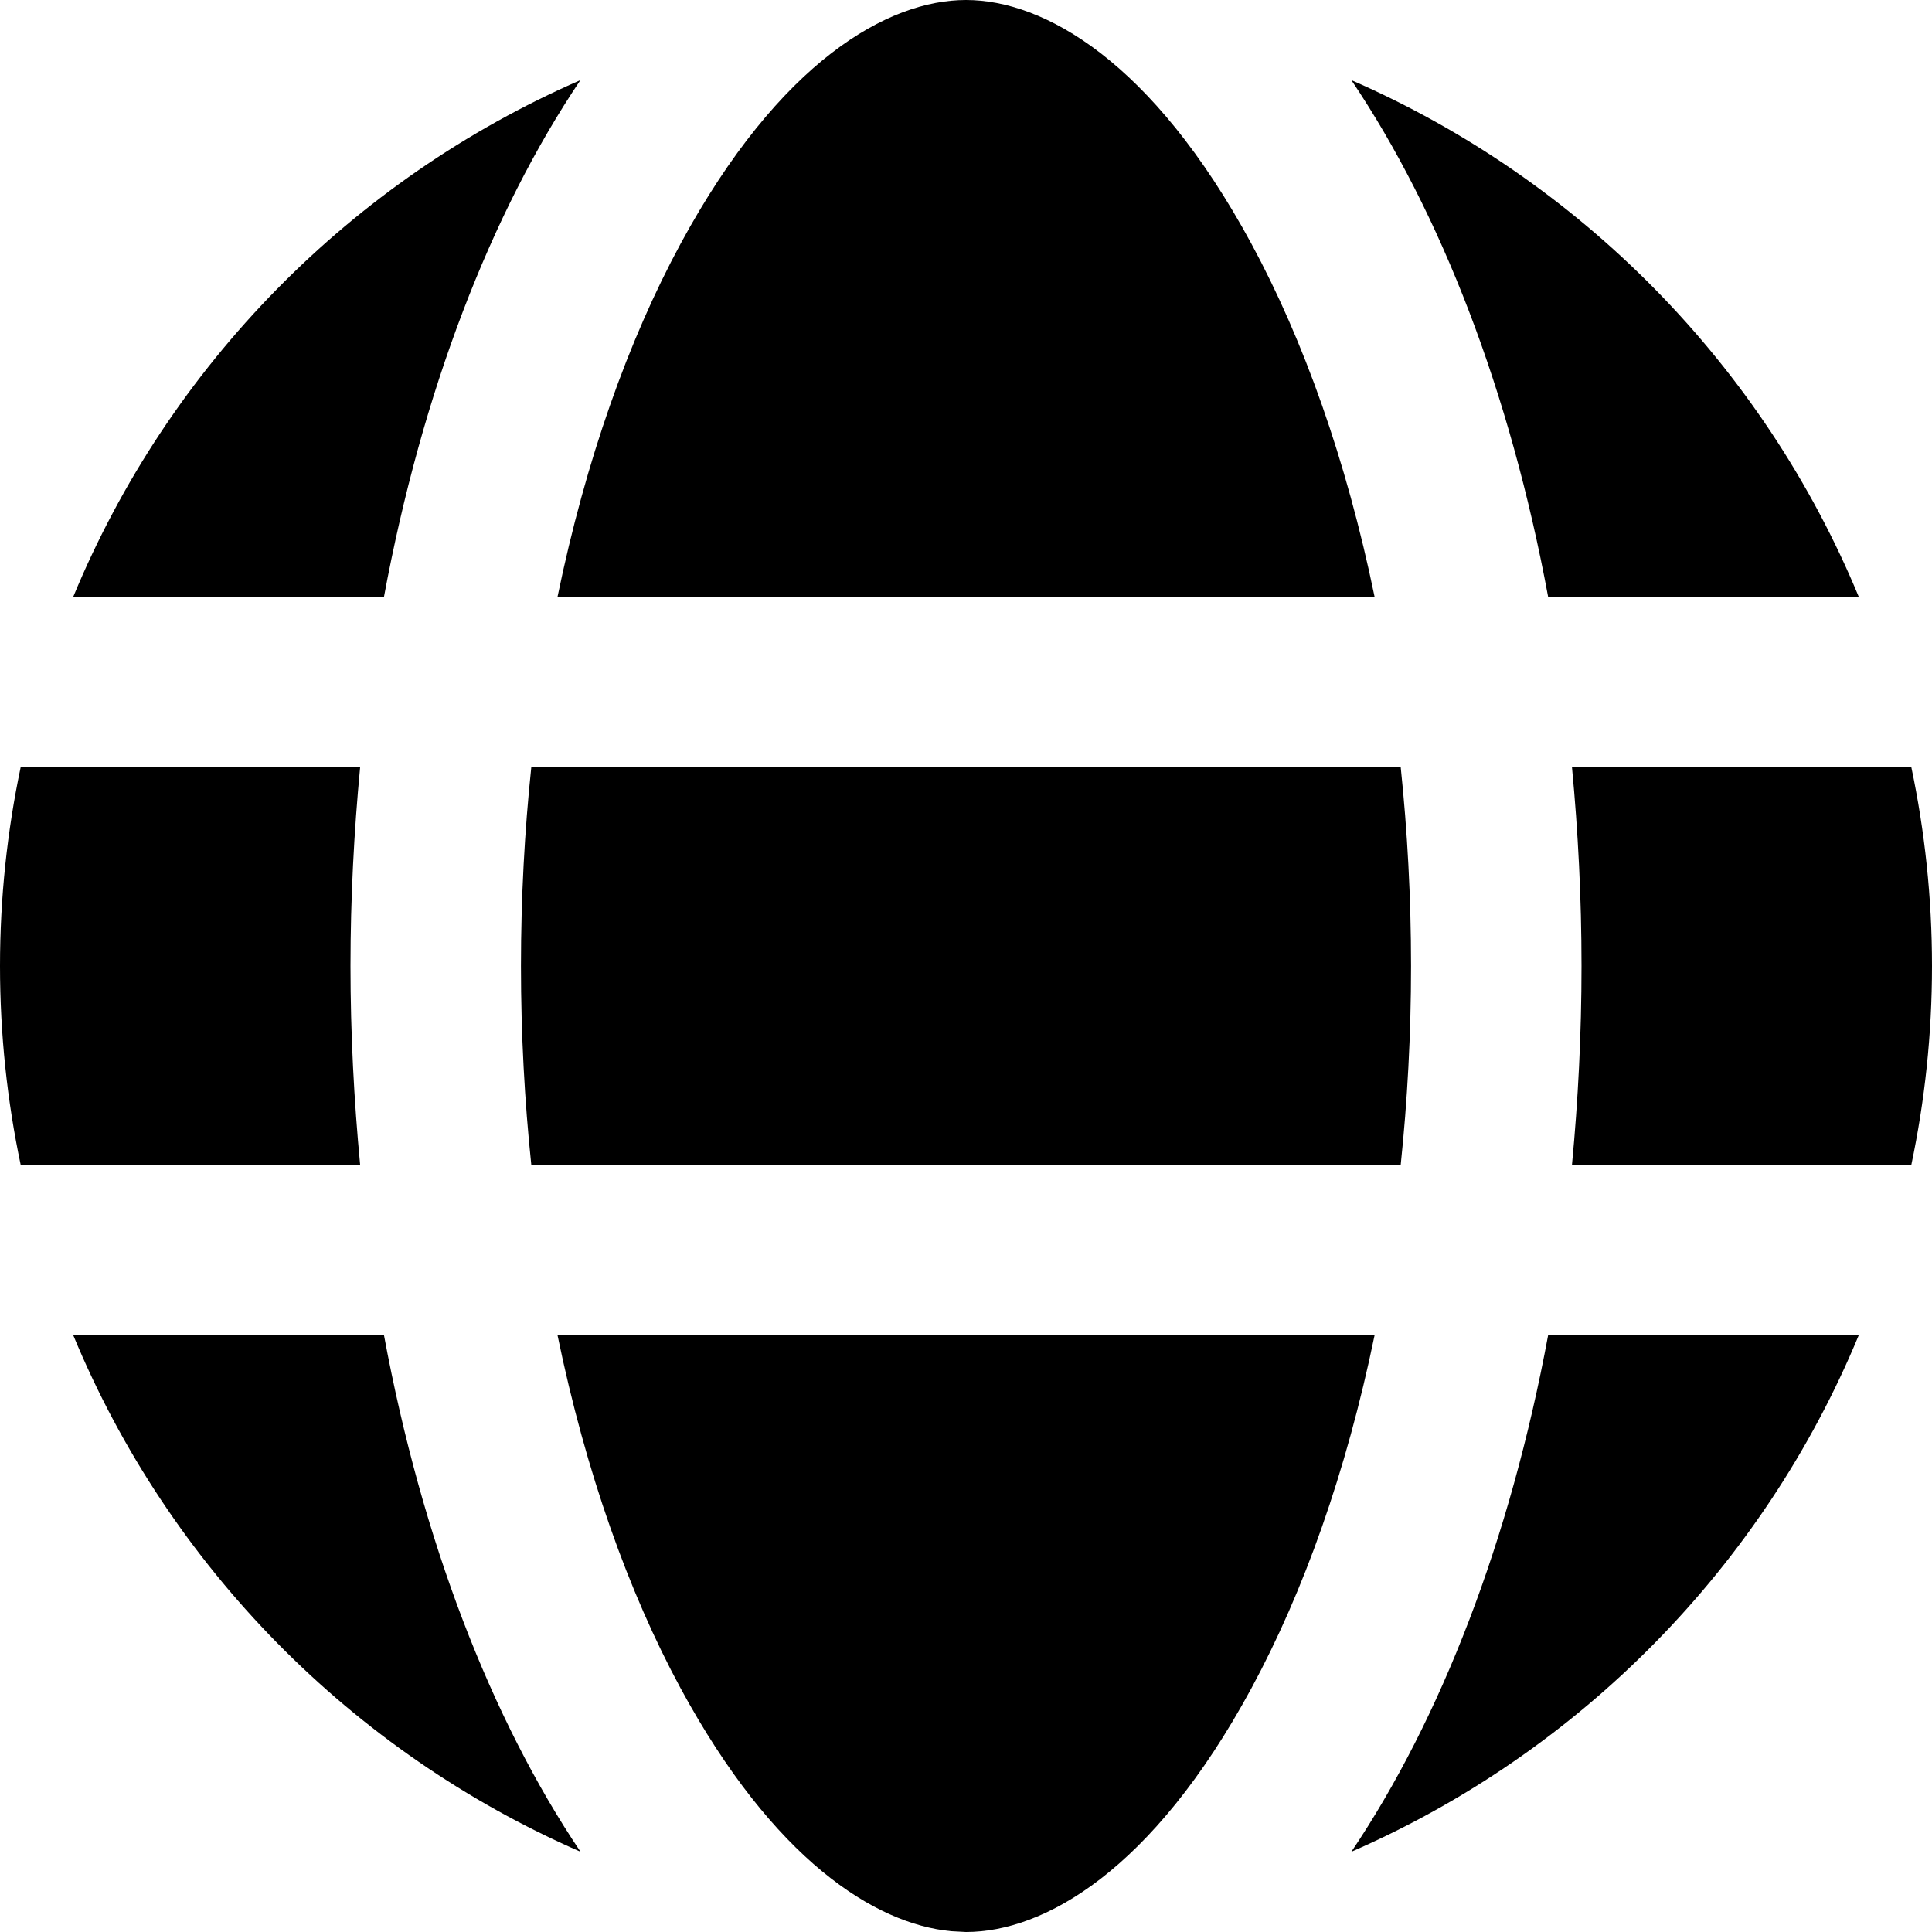
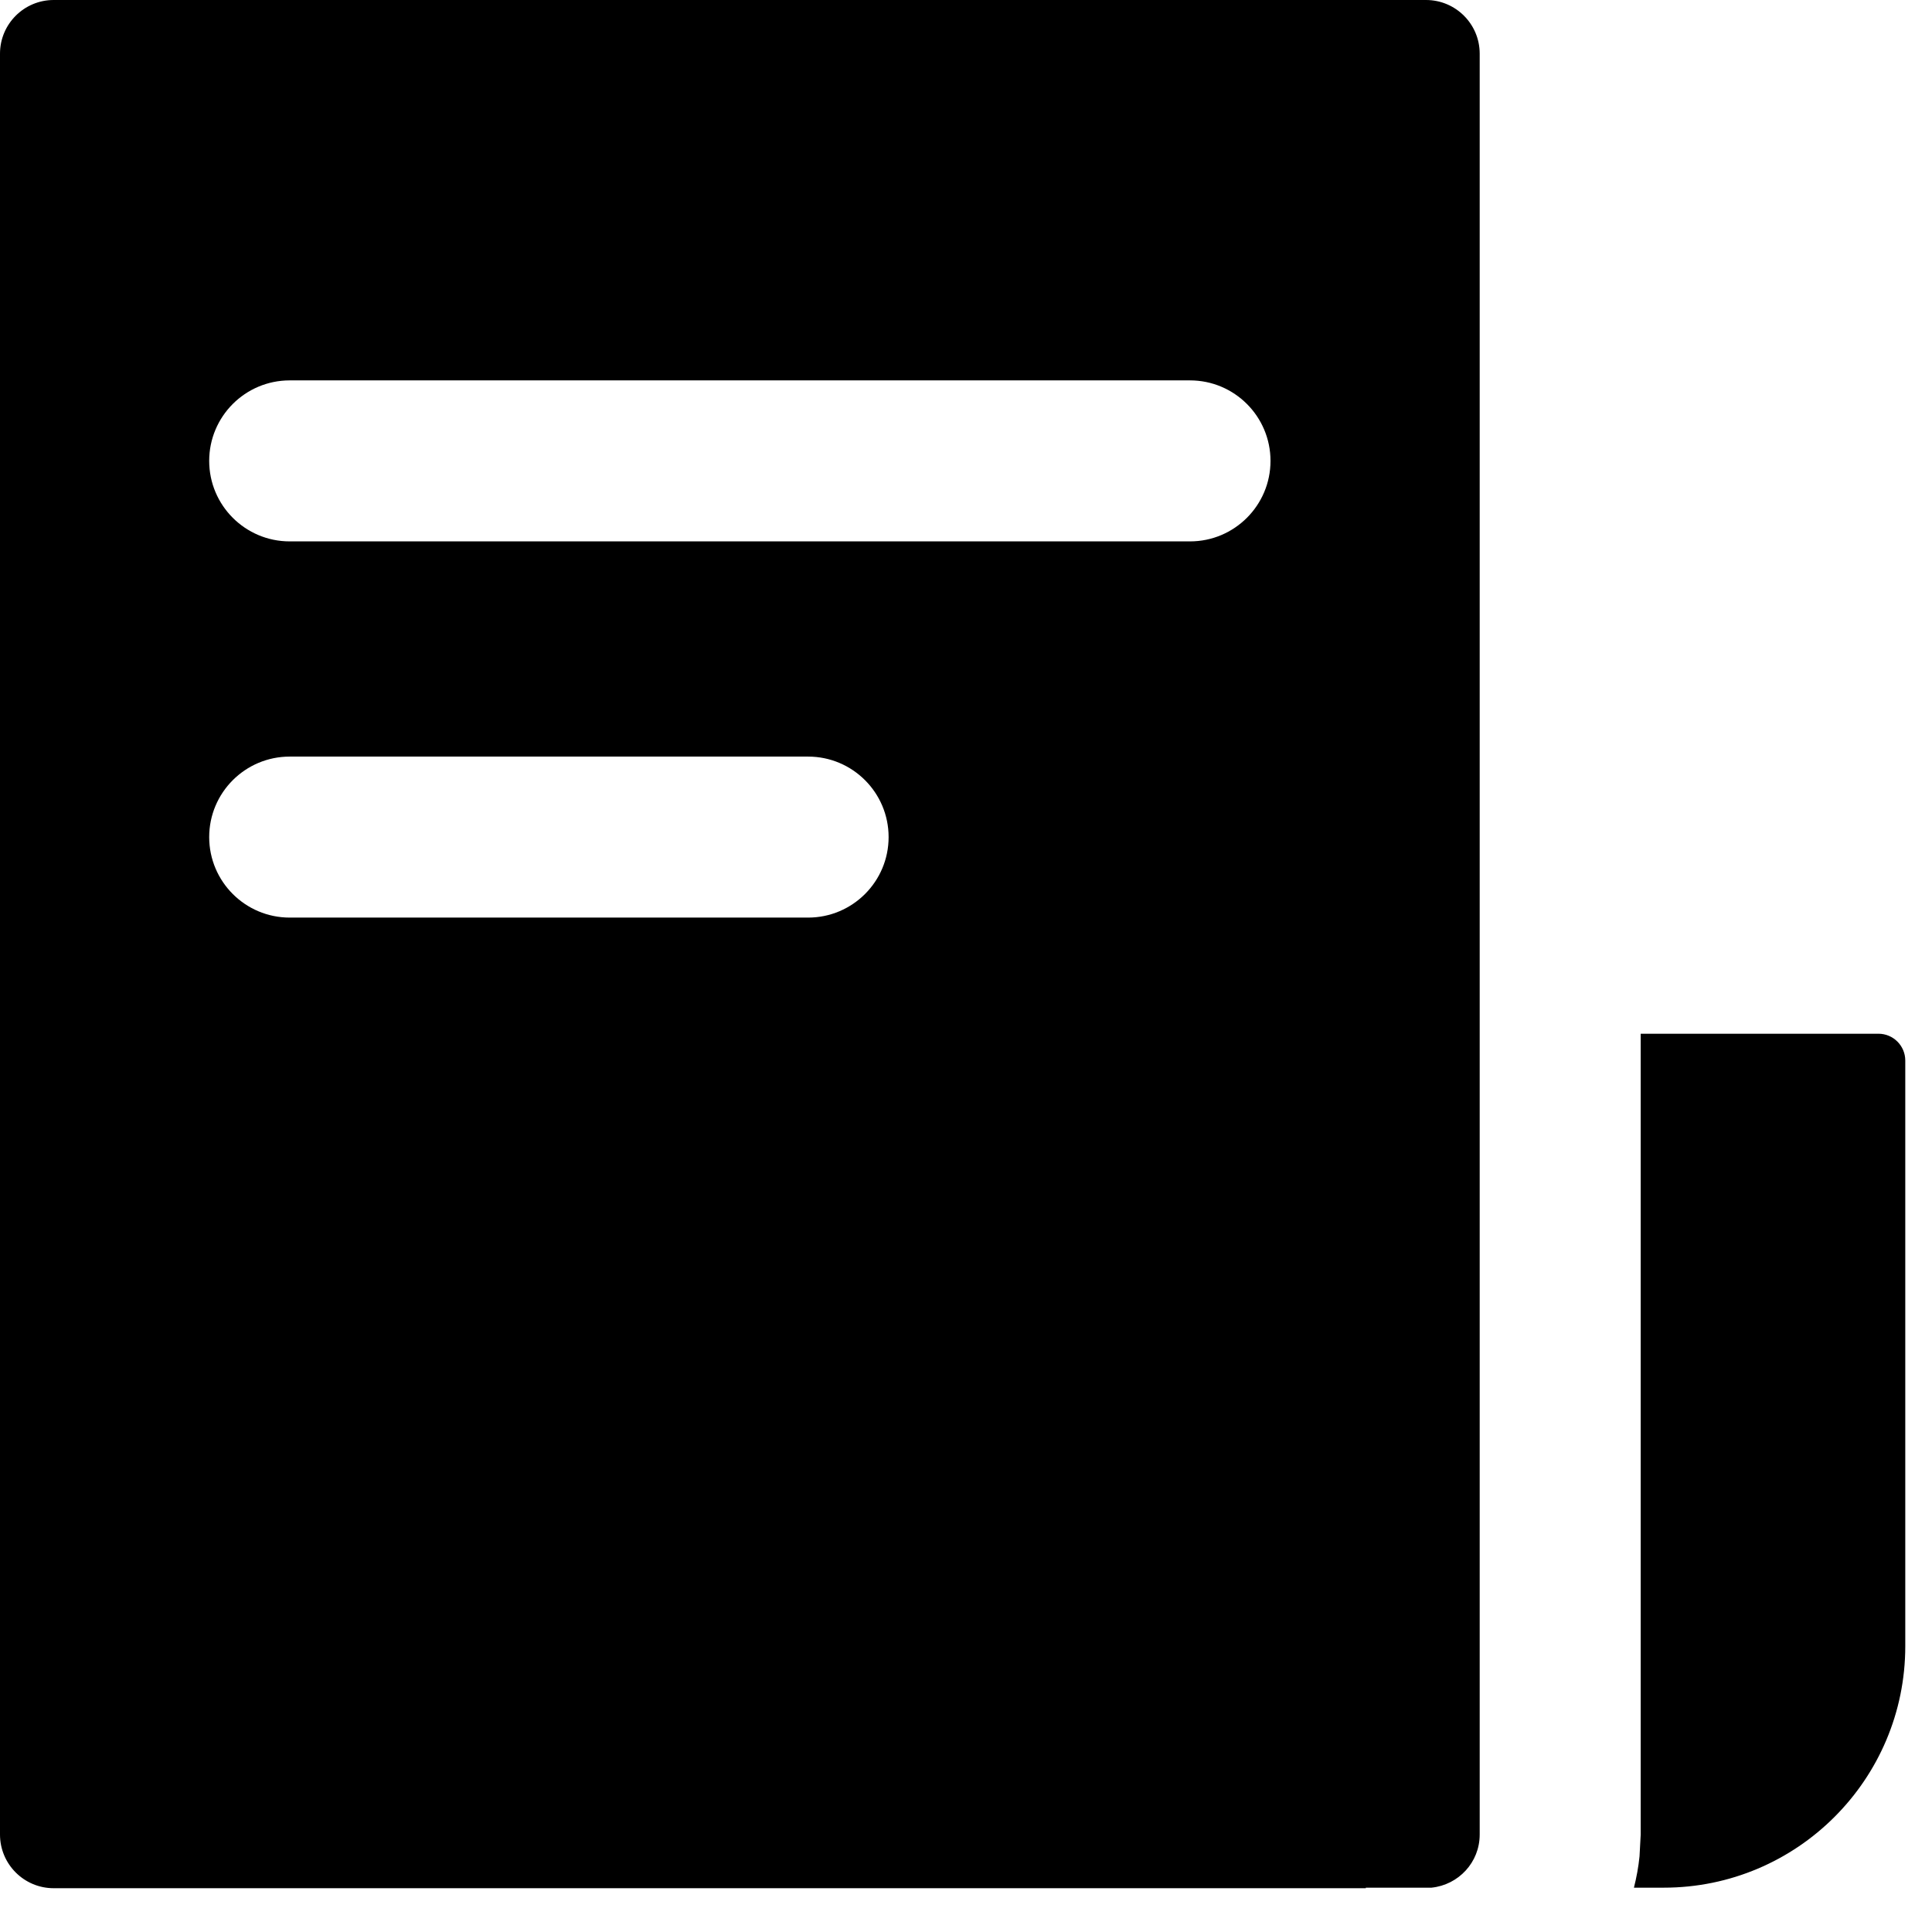
- <svg xmlns="http://www.w3.org/2000/svg" width="17" height="17" viewBox="0 0 17 17" fill="none">
-   <path d="M11.011 14.856C11.47 14.008 11.847 12.952 12.095 11.75H4.906C5.154 12.952 5.53 14.008 5.989 14.856C6.807 16.365 7.698 16.929 8.369 16.993L8.5 17C9.184 17 10.139 16.466 11.011 14.856Z" fill="black" />
-   <path d="M5.108 16.294C4.32 15.123 3.714 13.553 3.379 11.75H0.645C1.487 13.783 3.095 15.416 5.108 16.294Z" fill="black" />
-   <path d="M11.891 16.294C13.905 15.416 15.513 13.783 16.355 11.75H13.622C13.287 13.553 12.679 15.123 11.891 16.294Z" fill="black" />
-   <path d="M3.084 8.5C3.084 7.903 3.115 7.318 3.169 6.75H0.182C0.063 7.315 0 7.9 0 8.5C2.52932e-05 9.1 0.063 9.685 0.182 10.25H3.169C3.115 9.682 3.084 9.097 3.084 8.5Z" fill="black" />
-   <path d="M12.416 8.5C12.416 7.898 12.384 7.312 12.325 6.75H4.675C4.616 7.312 4.584 7.898 4.584 8.5C4.584 9.103 4.616 9.687 4.675 10.25H12.325C12.384 9.687 12.416 9.103 12.416 8.5Z" fill="black" />
-   <path d="M17 8.5C17 7.9 16.937 7.315 16.818 6.75H13.832C13.886 7.318 13.916 7.903 13.916 8.5C13.916 9.097 13.886 9.682 13.832 10.25H16.818C16.937 9.685 17 9.1 17 8.5Z" fill="black" />
-   <path d="M3.379 5.25C3.714 3.447 4.319 1.876 5.107 0.705C3.094 1.583 1.486 3.217 0.645 5.25H3.379Z" fill="black" />
-   <path d="M11.011 2.144C10.139 0.534 9.184 0 8.5 0C7.816 0 6.861 0.534 5.989 2.144C5.53 2.992 5.154 4.048 4.906 5.25H12.095C11.847 4.048 11.47 2.992 11.011 2.144Z" fill="black" />
-   <path d="M16.355 5.25C15.513 3.217 13.905 1.583 11.891 0.705C12.679 1.876 13.287 3.446 13.622 5.25H16.355Z" fill="black" />
+ <svg xmlns="http://www.w3.org/2000/svg" width="18" height="18" viewBox="0 0 18 18" fill="none">
+   <path d="M13.286 0C13.562 0 13.786 0.224 13.786 0.5V17.092C13.786 17.351 13.589 17.561 13.337 17.587H12.725V17.592H0.5C0.224 17.592 3.50261e-05 17.368 0 17.092V0.5C0 0.224 0.224 0 0.5 0H13.286ZM17.501 9.631C17.639 9.631 17.751 9.743 17.751 9.881V15.337C17.751 16.579 16.743 17.587 15.501 17.587H15.223C15.247 17.492 15.265 17.395 15.275 17.296L15.286 17.092V9.631H17.501ZM2.699 7.049C2.285 7.049 1.949 7.385 1.949 7.799C1.949 8.213 2.285 8.549 2.699 8.549H7.529C7.943 8.549 8.279 8.213 8.279 7.799C8.279 7.385 7.943 7.049 7.529 7.049H2.699ZM2.699 3.544C2.285 3.544 1.949 3.88 1.949 4.294C1.949 4.708 2.285 5.044 2.699 5.044H11.087C11.501 5.044 11.837 4.708 11.837 4.294C11.837 3.88 11.501 3.544 11.087 3.544H2.699Z" fill="black" />
</svg>
